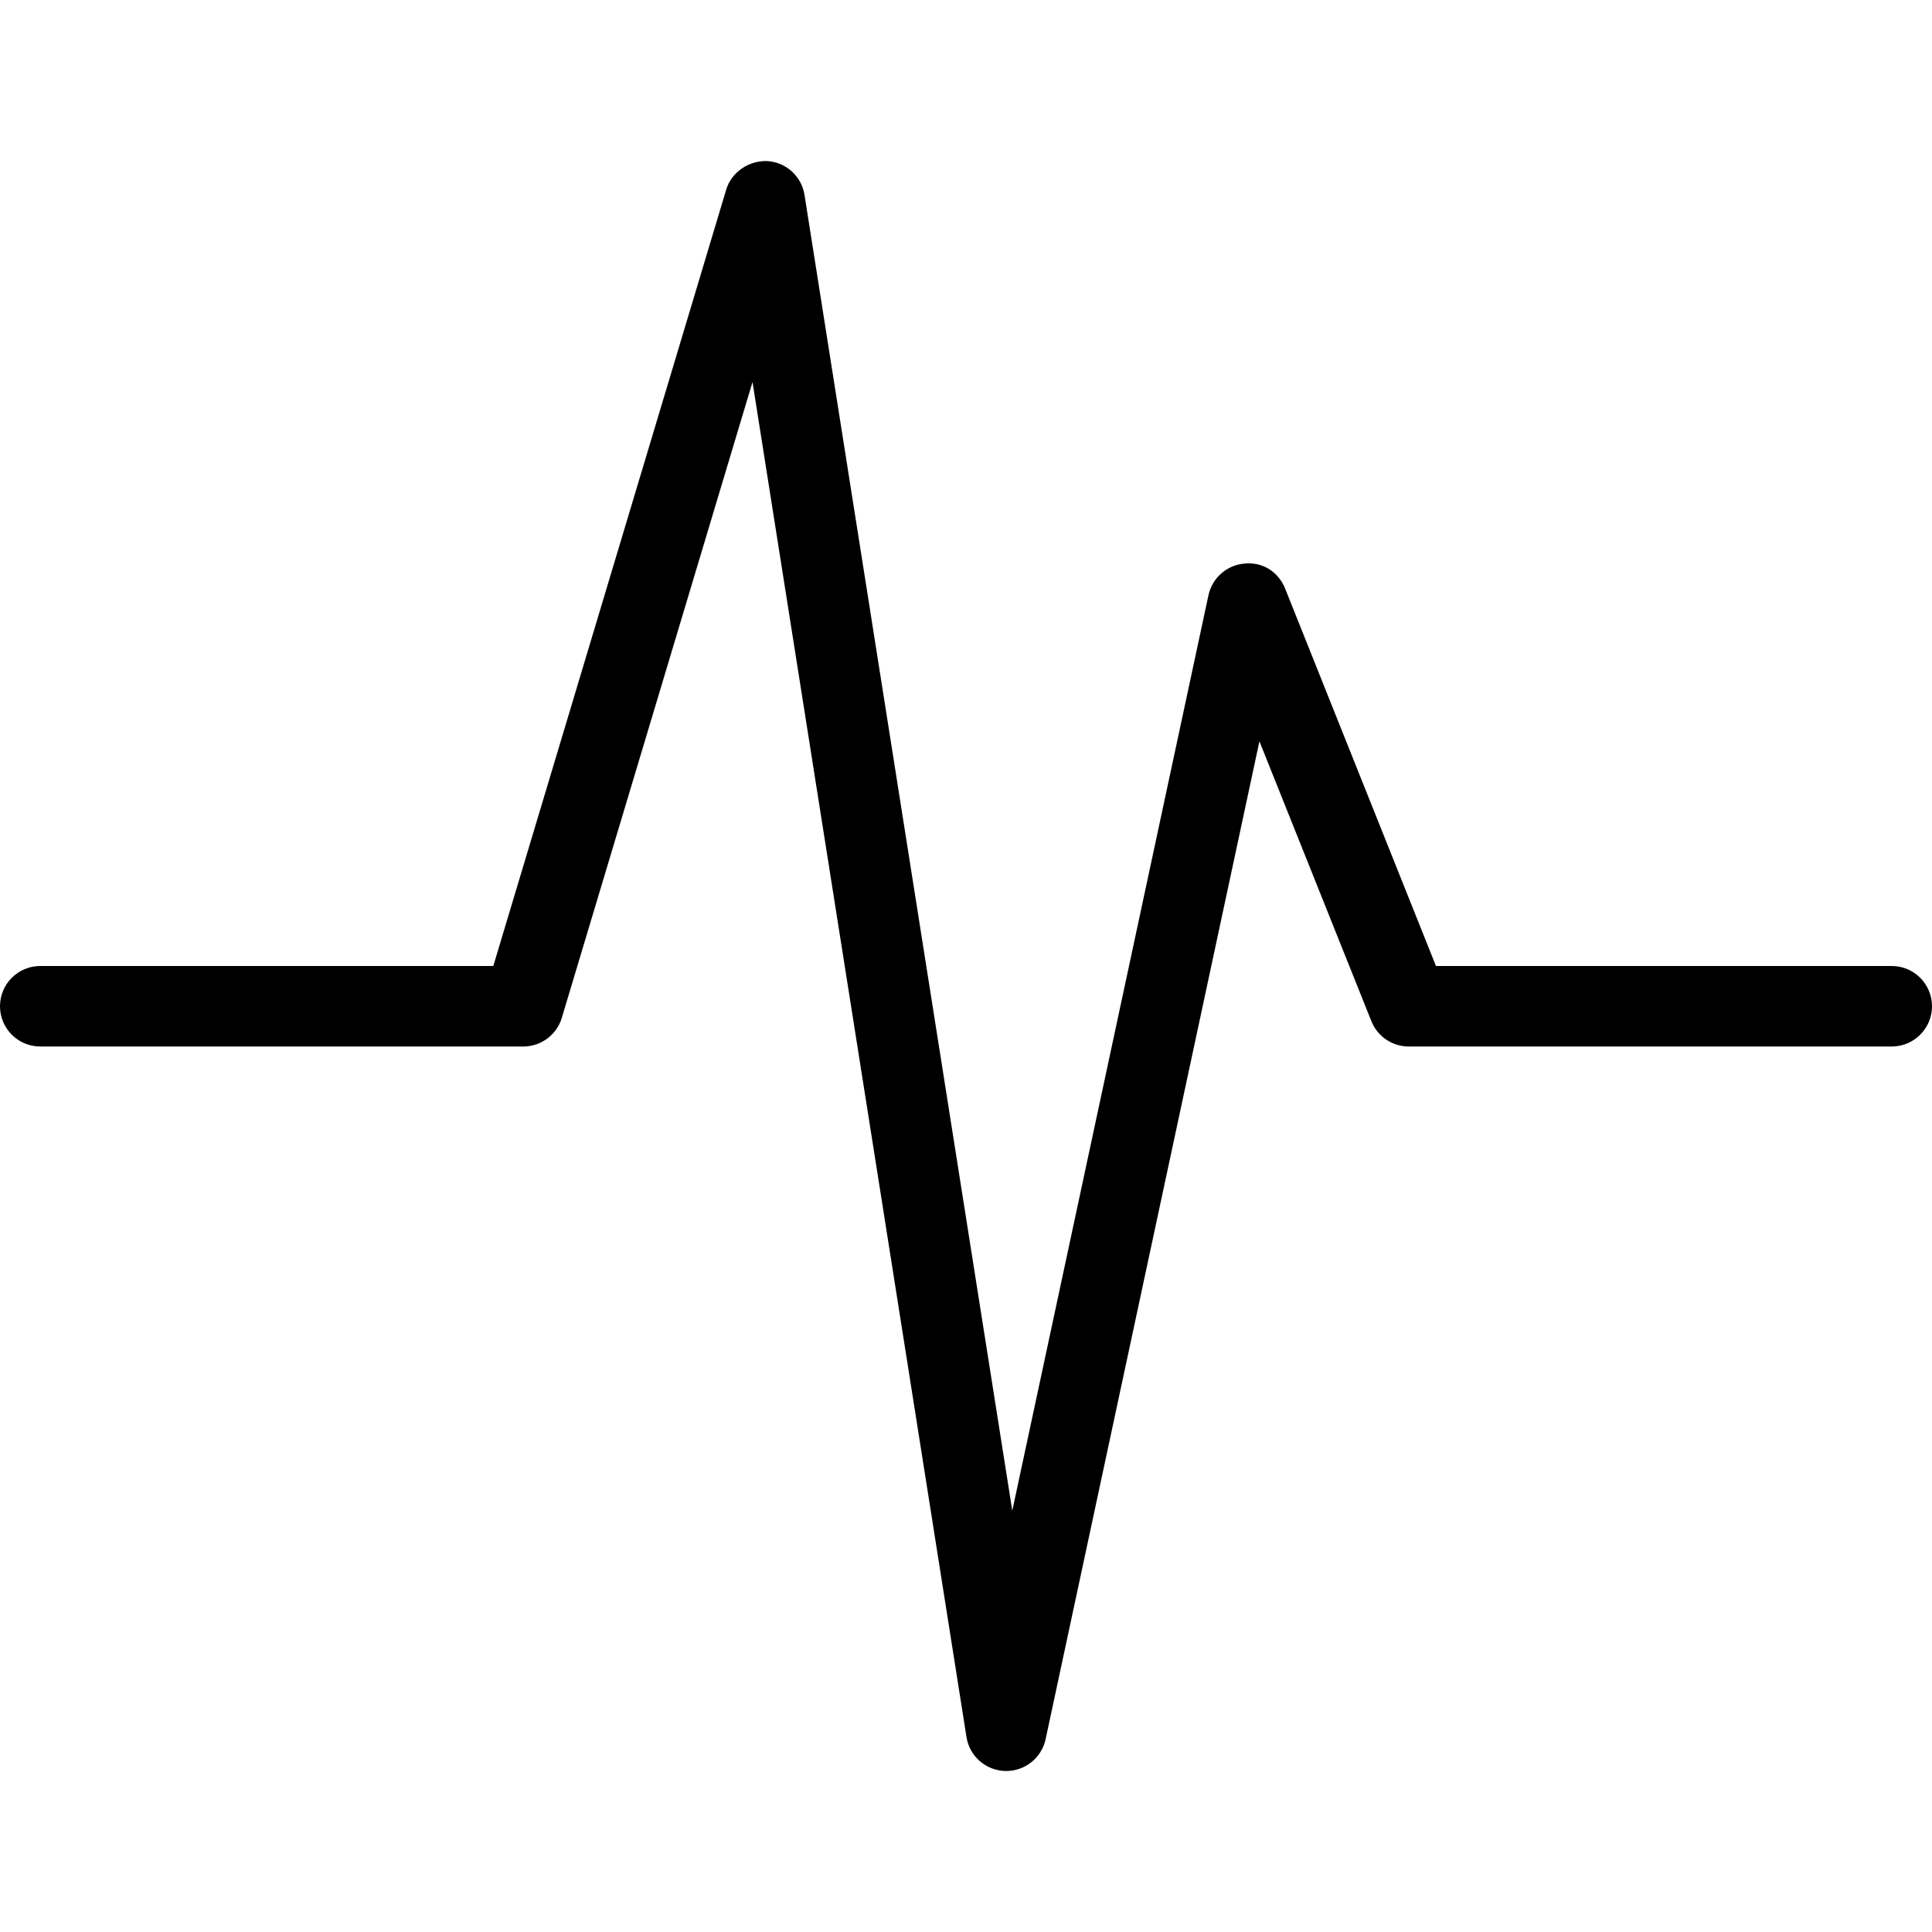
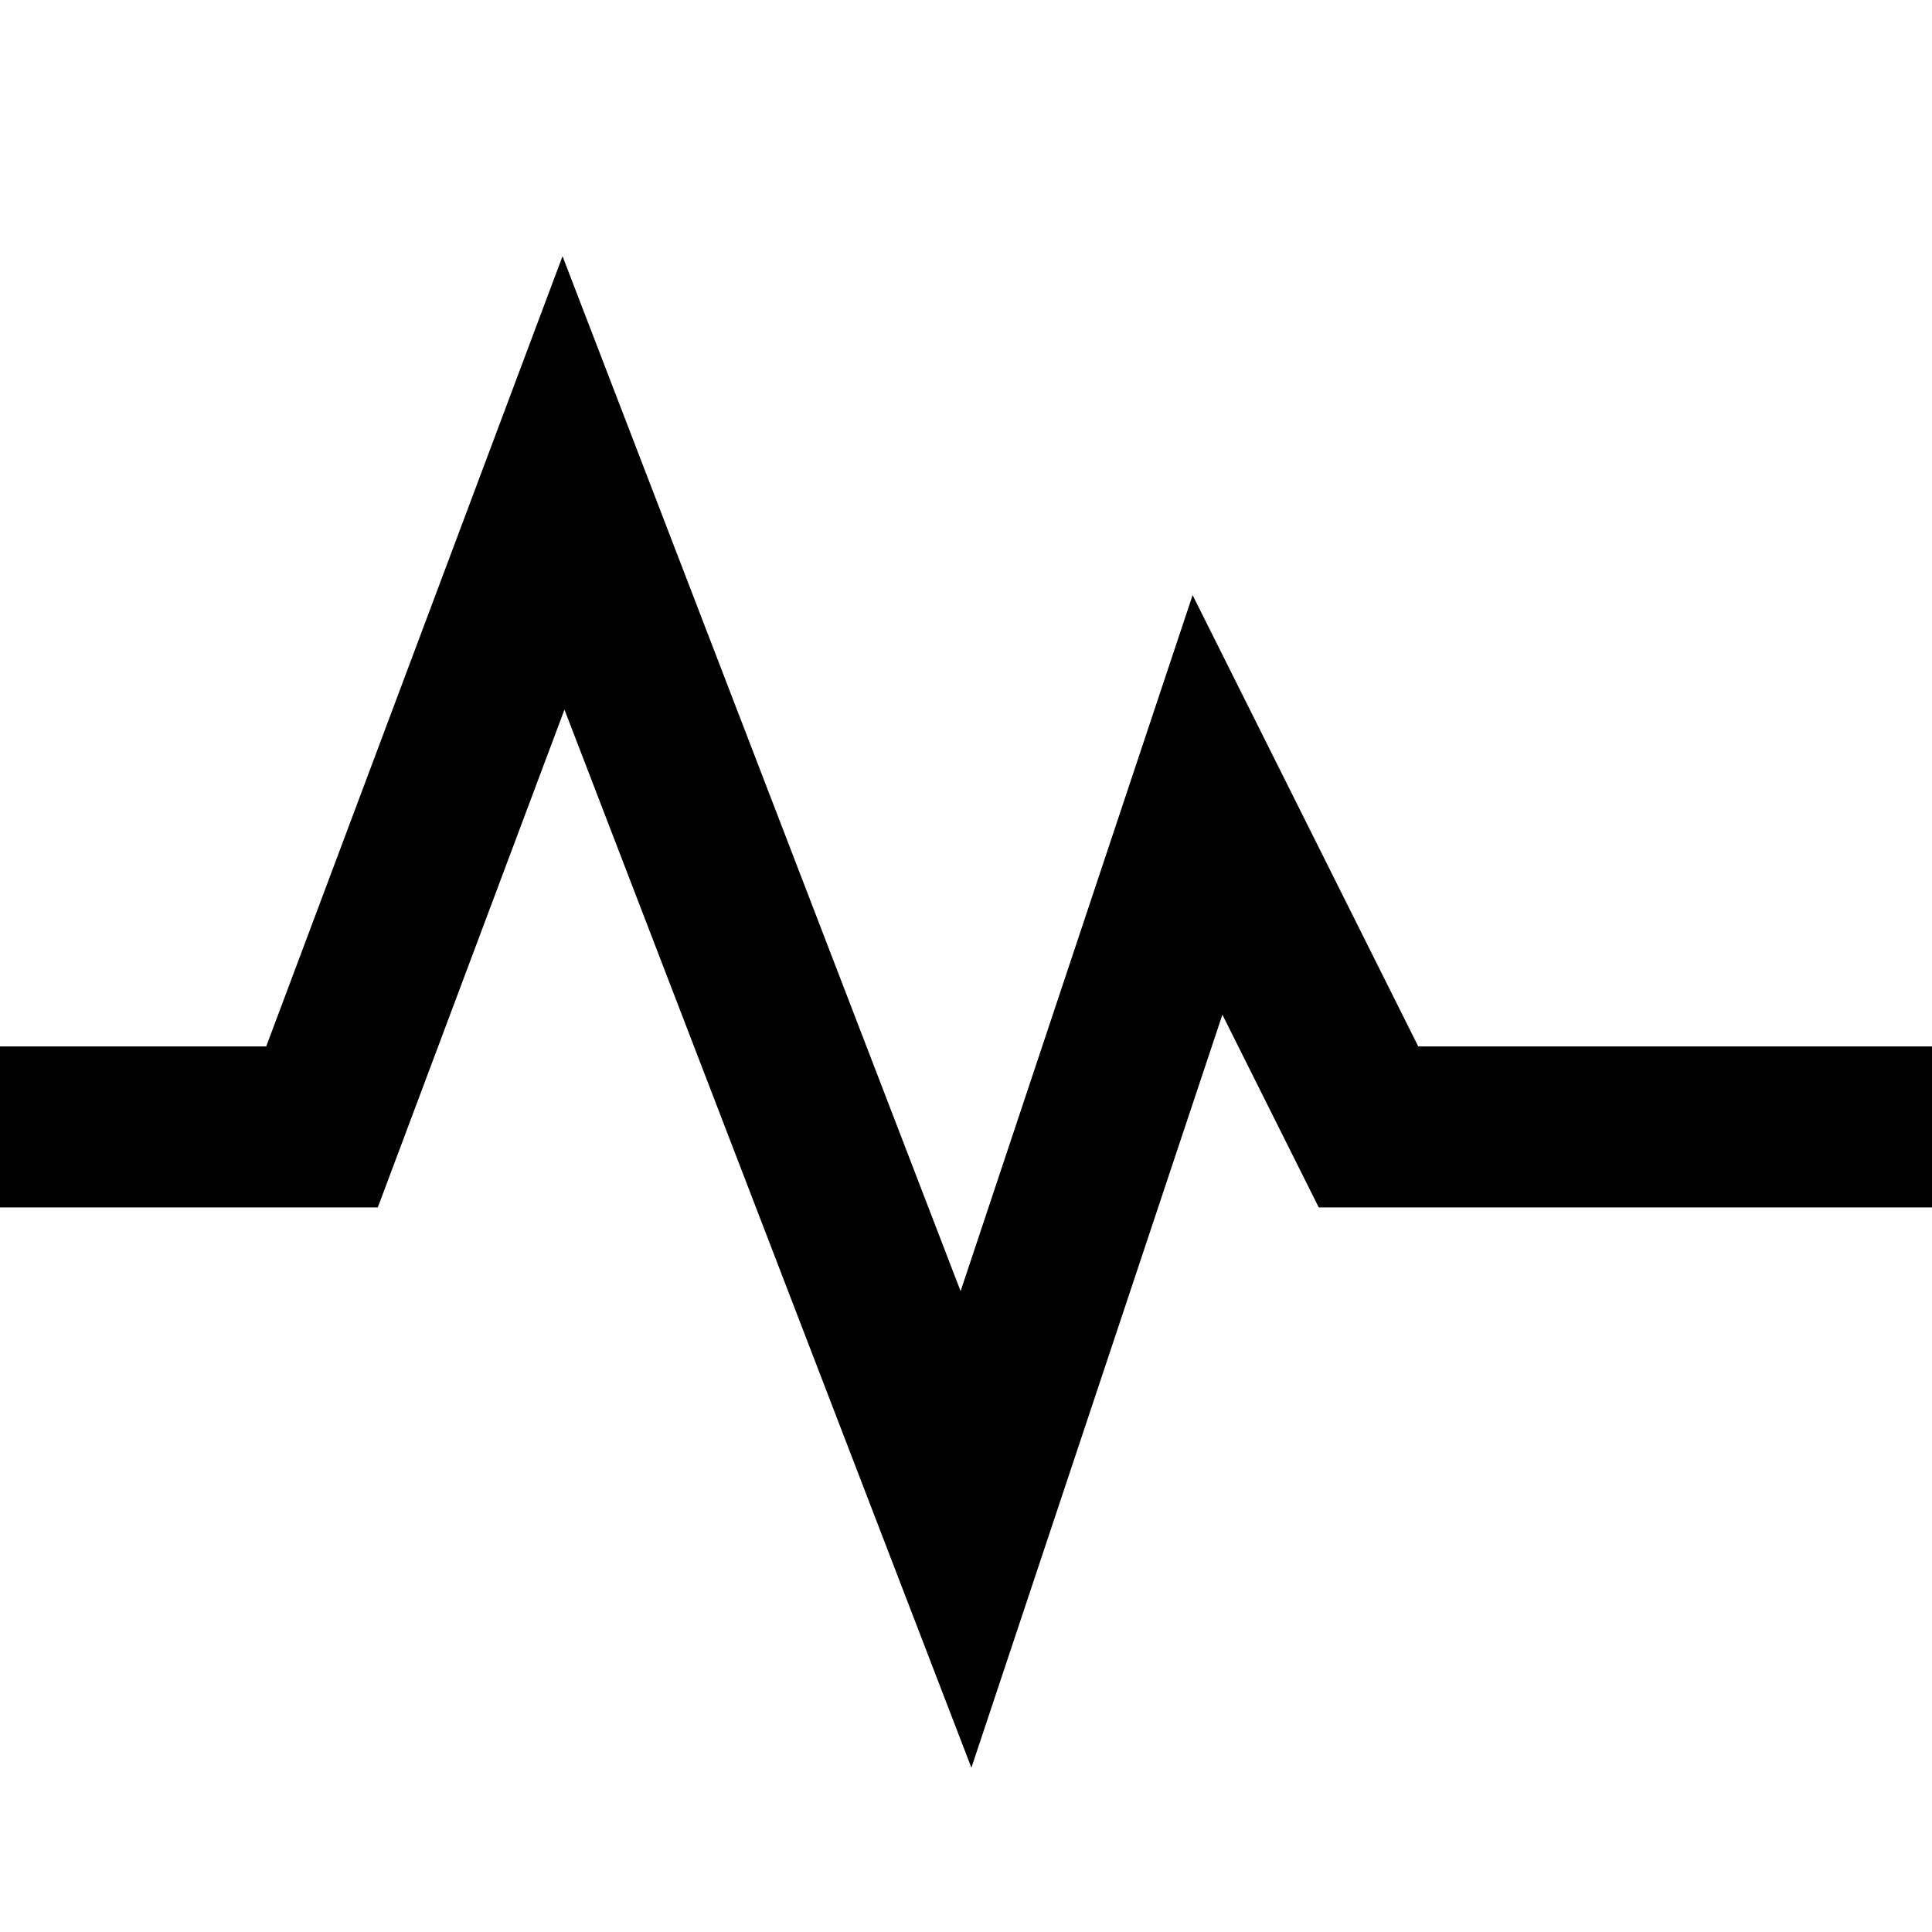
- <svg xmlns="http://www.w3.org/2000/svg" version="1.1" x="0px" y="0px" width="24px" height="24px" viewBox="0 0 24 24" enable-background="new 0 0 24 24" xml:space="preserve">
-   <g id="Outline_Icons_1_">
-     <g id="Outline_Icons">
-       <g>
-         <g>
-           <path d="M12.5,22c-0.004,0-0.009,0-0.014,0c-0.241-0.007-0.443-0.184-0.48-0.422L9.348,4.746l-2.369,7.898      C6.916,12.855,6.721,13,6.5,13h-6C0.224,13,0,12.776,0,12.5S0.224,12,0.5,12h5.628l2.893-9.644      c0.067-0.224,0.29-0.365,0.513-0.355c0.233,0.016,0.424,0.19,0.46,0.421l2.581,16.344l2.437-11.372      c0.046-0.214,0.227-0.374,0.446-0.393c0.235-0.024,0.425,0.109,0.507,0.312L17.838,12H23.5c0.276,0,0.5,0.224,0.5,0.5      S23.776,13,23.5,13h-6c-0.205,0-0.388-0.125-0.464-0.314l-1.391-3.477l-2.656,12.396C12.939,21.836,12.735,22,12.5,22z" />
-         </g>
-       </g>
-     </g>
+ <svg xmlns="http://www.w3.org/2000/svg" width="24" height="24" viewBox="0 0 24 24">
+   <g>
+     <polygon fill-rule="evenodd" points="12.067 21.959 7.012 8.815 4.693 14.999 0 14.999 0 12.999 3.307 12.999 6.988 3.183 11.933 16.039 14.815 7.393 17.618 12.999 24 12.999 24 14.999 16.382 14.999 15.185 12.605" />
  </g>
</svg>
